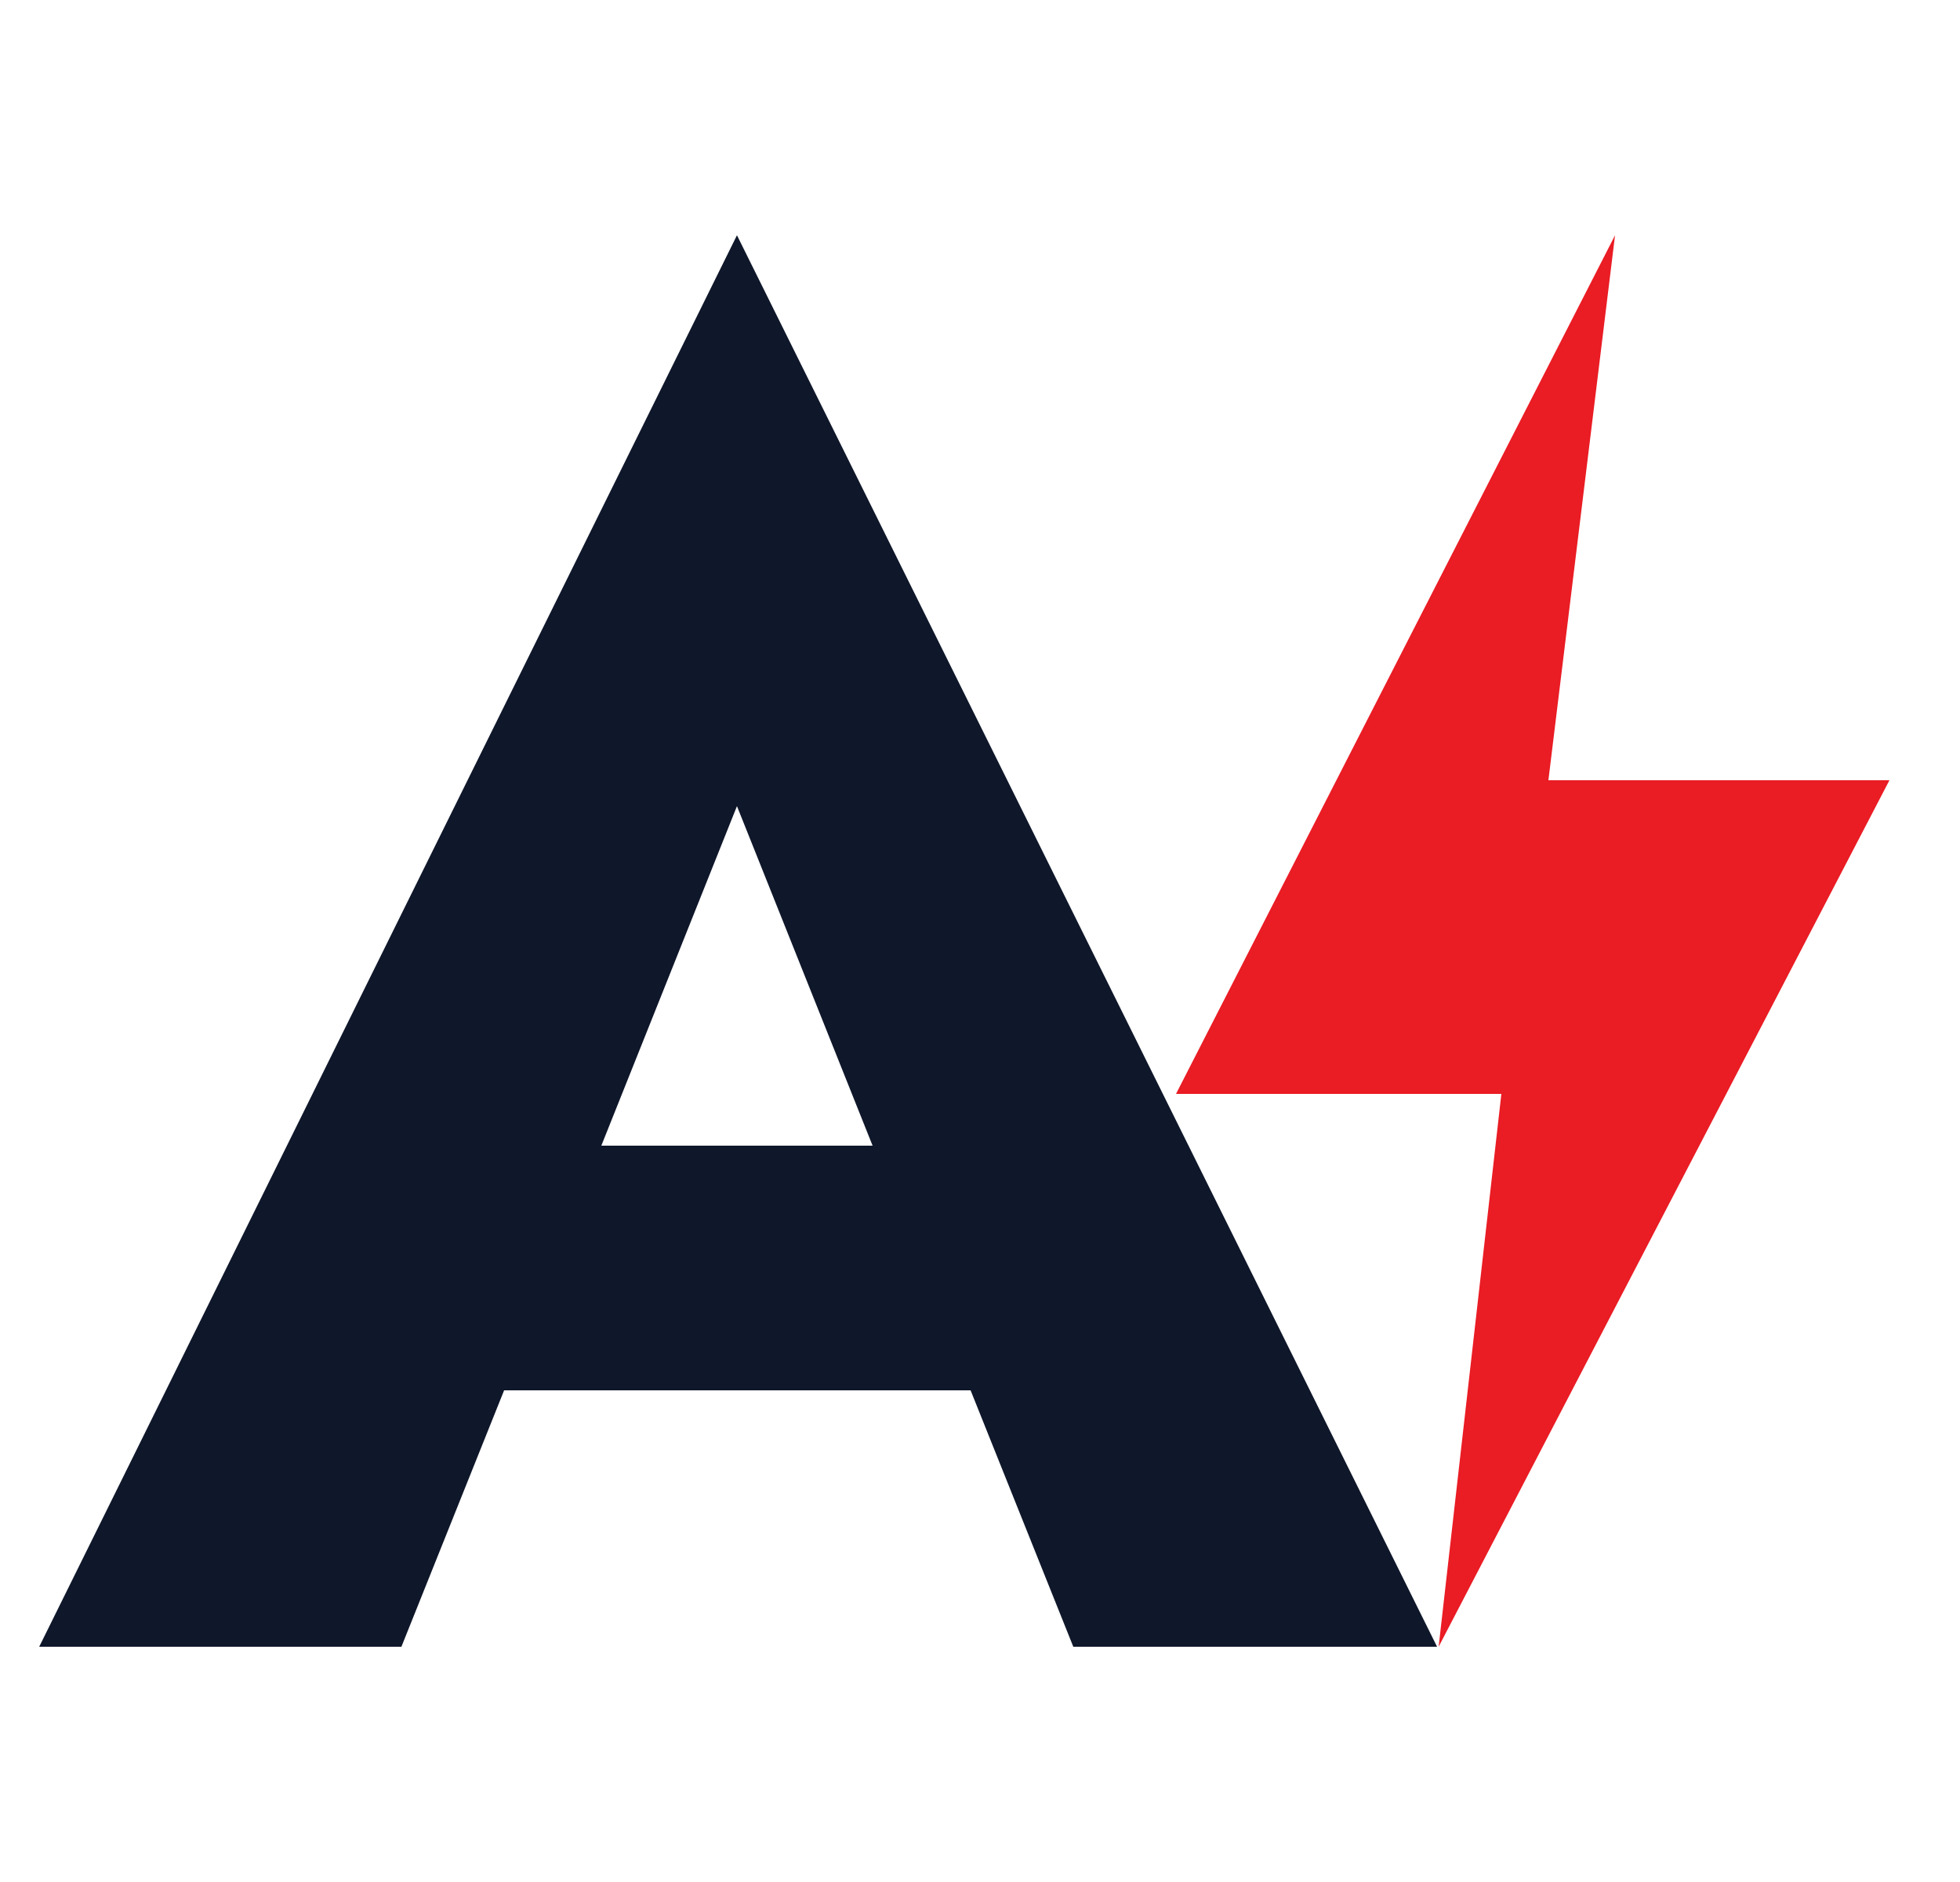
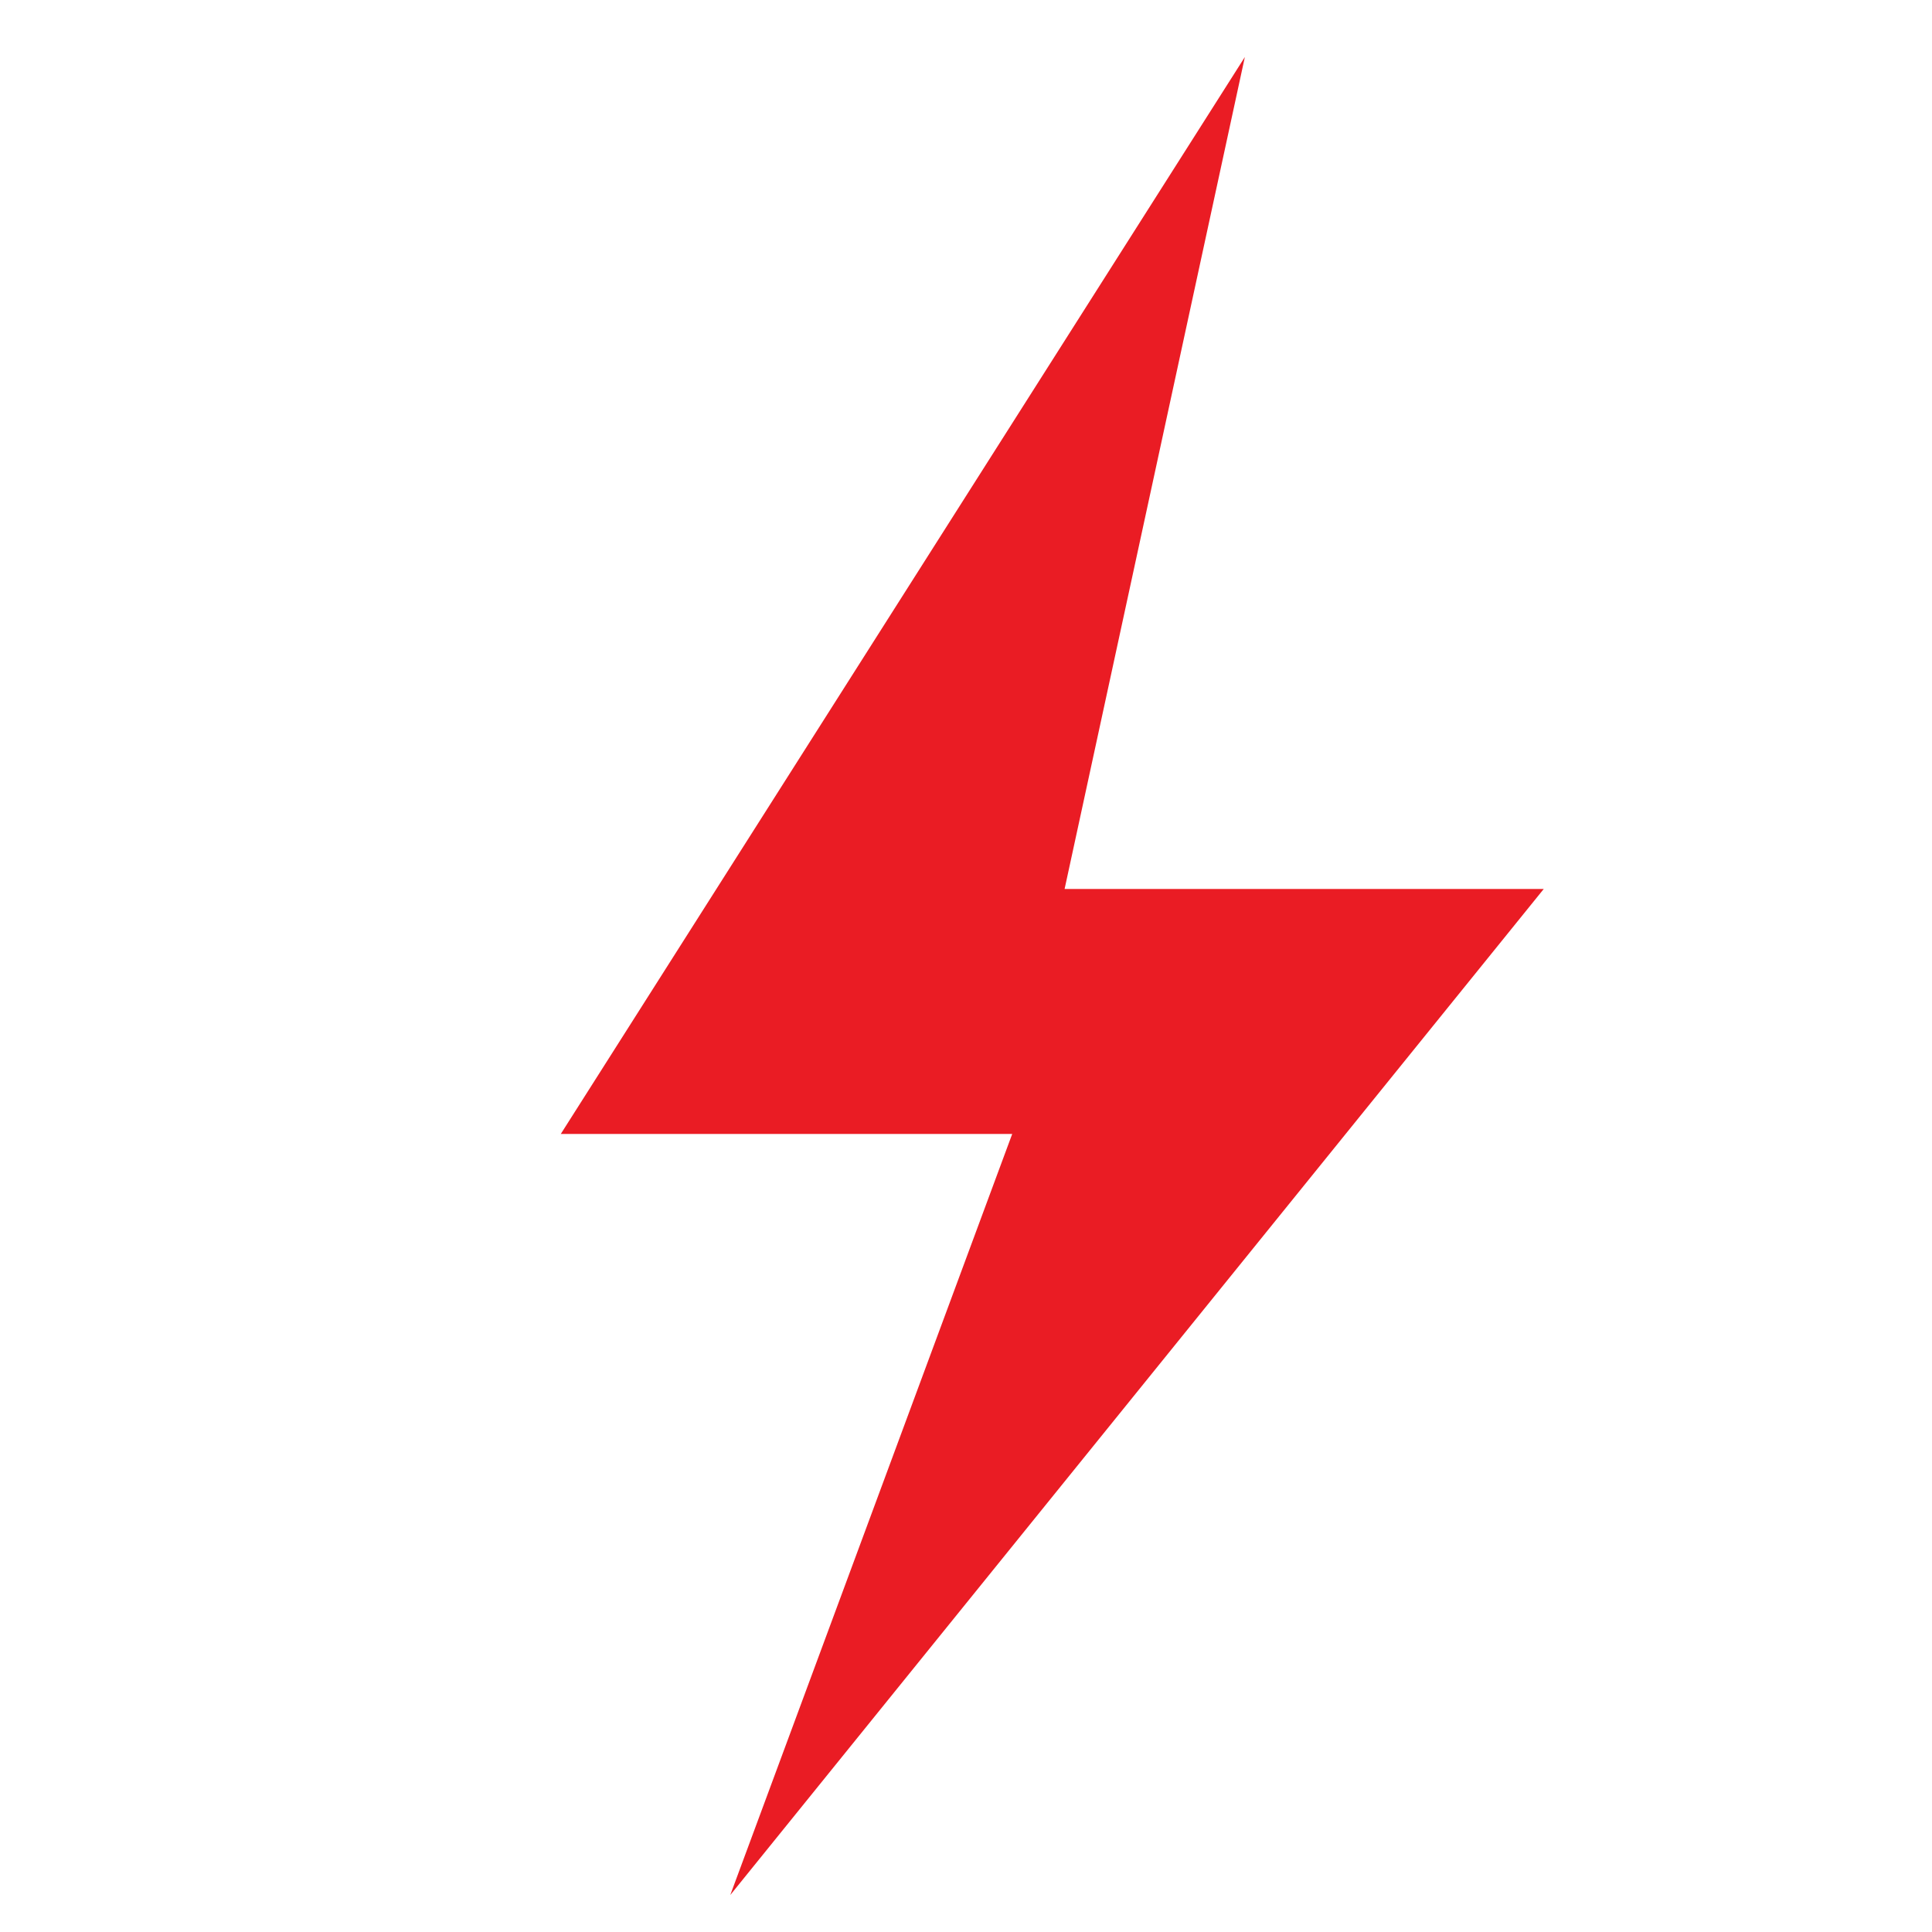
- <svg xmlns="http://www.w3.org/2000/svg" viewBox="0 0 25 24" fill="none" aria-hidden="true">
-   <path d="M 9.4,3.0 L 18.33,21.0 L 13.69,21.0 L 12.38,17.73 L 6.43,17.73 L 5.12,21.0 L 0.5,21.0 Z M 9.4,10.28 L 7.67,14.61 L 11.13,14.61 Z" fill="#0F172A" fill-rule="evenodd" />
-   <path d="M 20.6,3.0 L 19.75,9.95 L 24.1,9.95 L 18.35,21.0 L 19.15,13.95 L 15.0,13.95 Z" fill="#EA1C24" />
+ <svg xmlns="http://www.w3.org/2000/svg" viewBox="0 0 1254 1254" fill="none">
+   <path d="M 300 163 L 374 163 L 476 462 L 382 462 L 366 409 L 227 409 L 193 462 L 100 462 Z M 337 250 L 353 350 L 264 350 Z" class="fill-[#0F172A] dark:fill-white" fill-rule="evenodd" />
+   <path d="M 808 37 L 364 736 L 657 736 L 474 1230 L 1002 577 L 691 577 Z" fill="#EA1C24" />
+   <path d="M 830 874 L 1069 874 L 1050 942 L 908 942 L 896 986 L 1014 986 L 996 1050 L 878 1050 L 866 1094 L 1022 1094 L 1004 1159 L 748 1159 Z" class="fill-[#0F172A] dark:fill-white" />
</svg>
